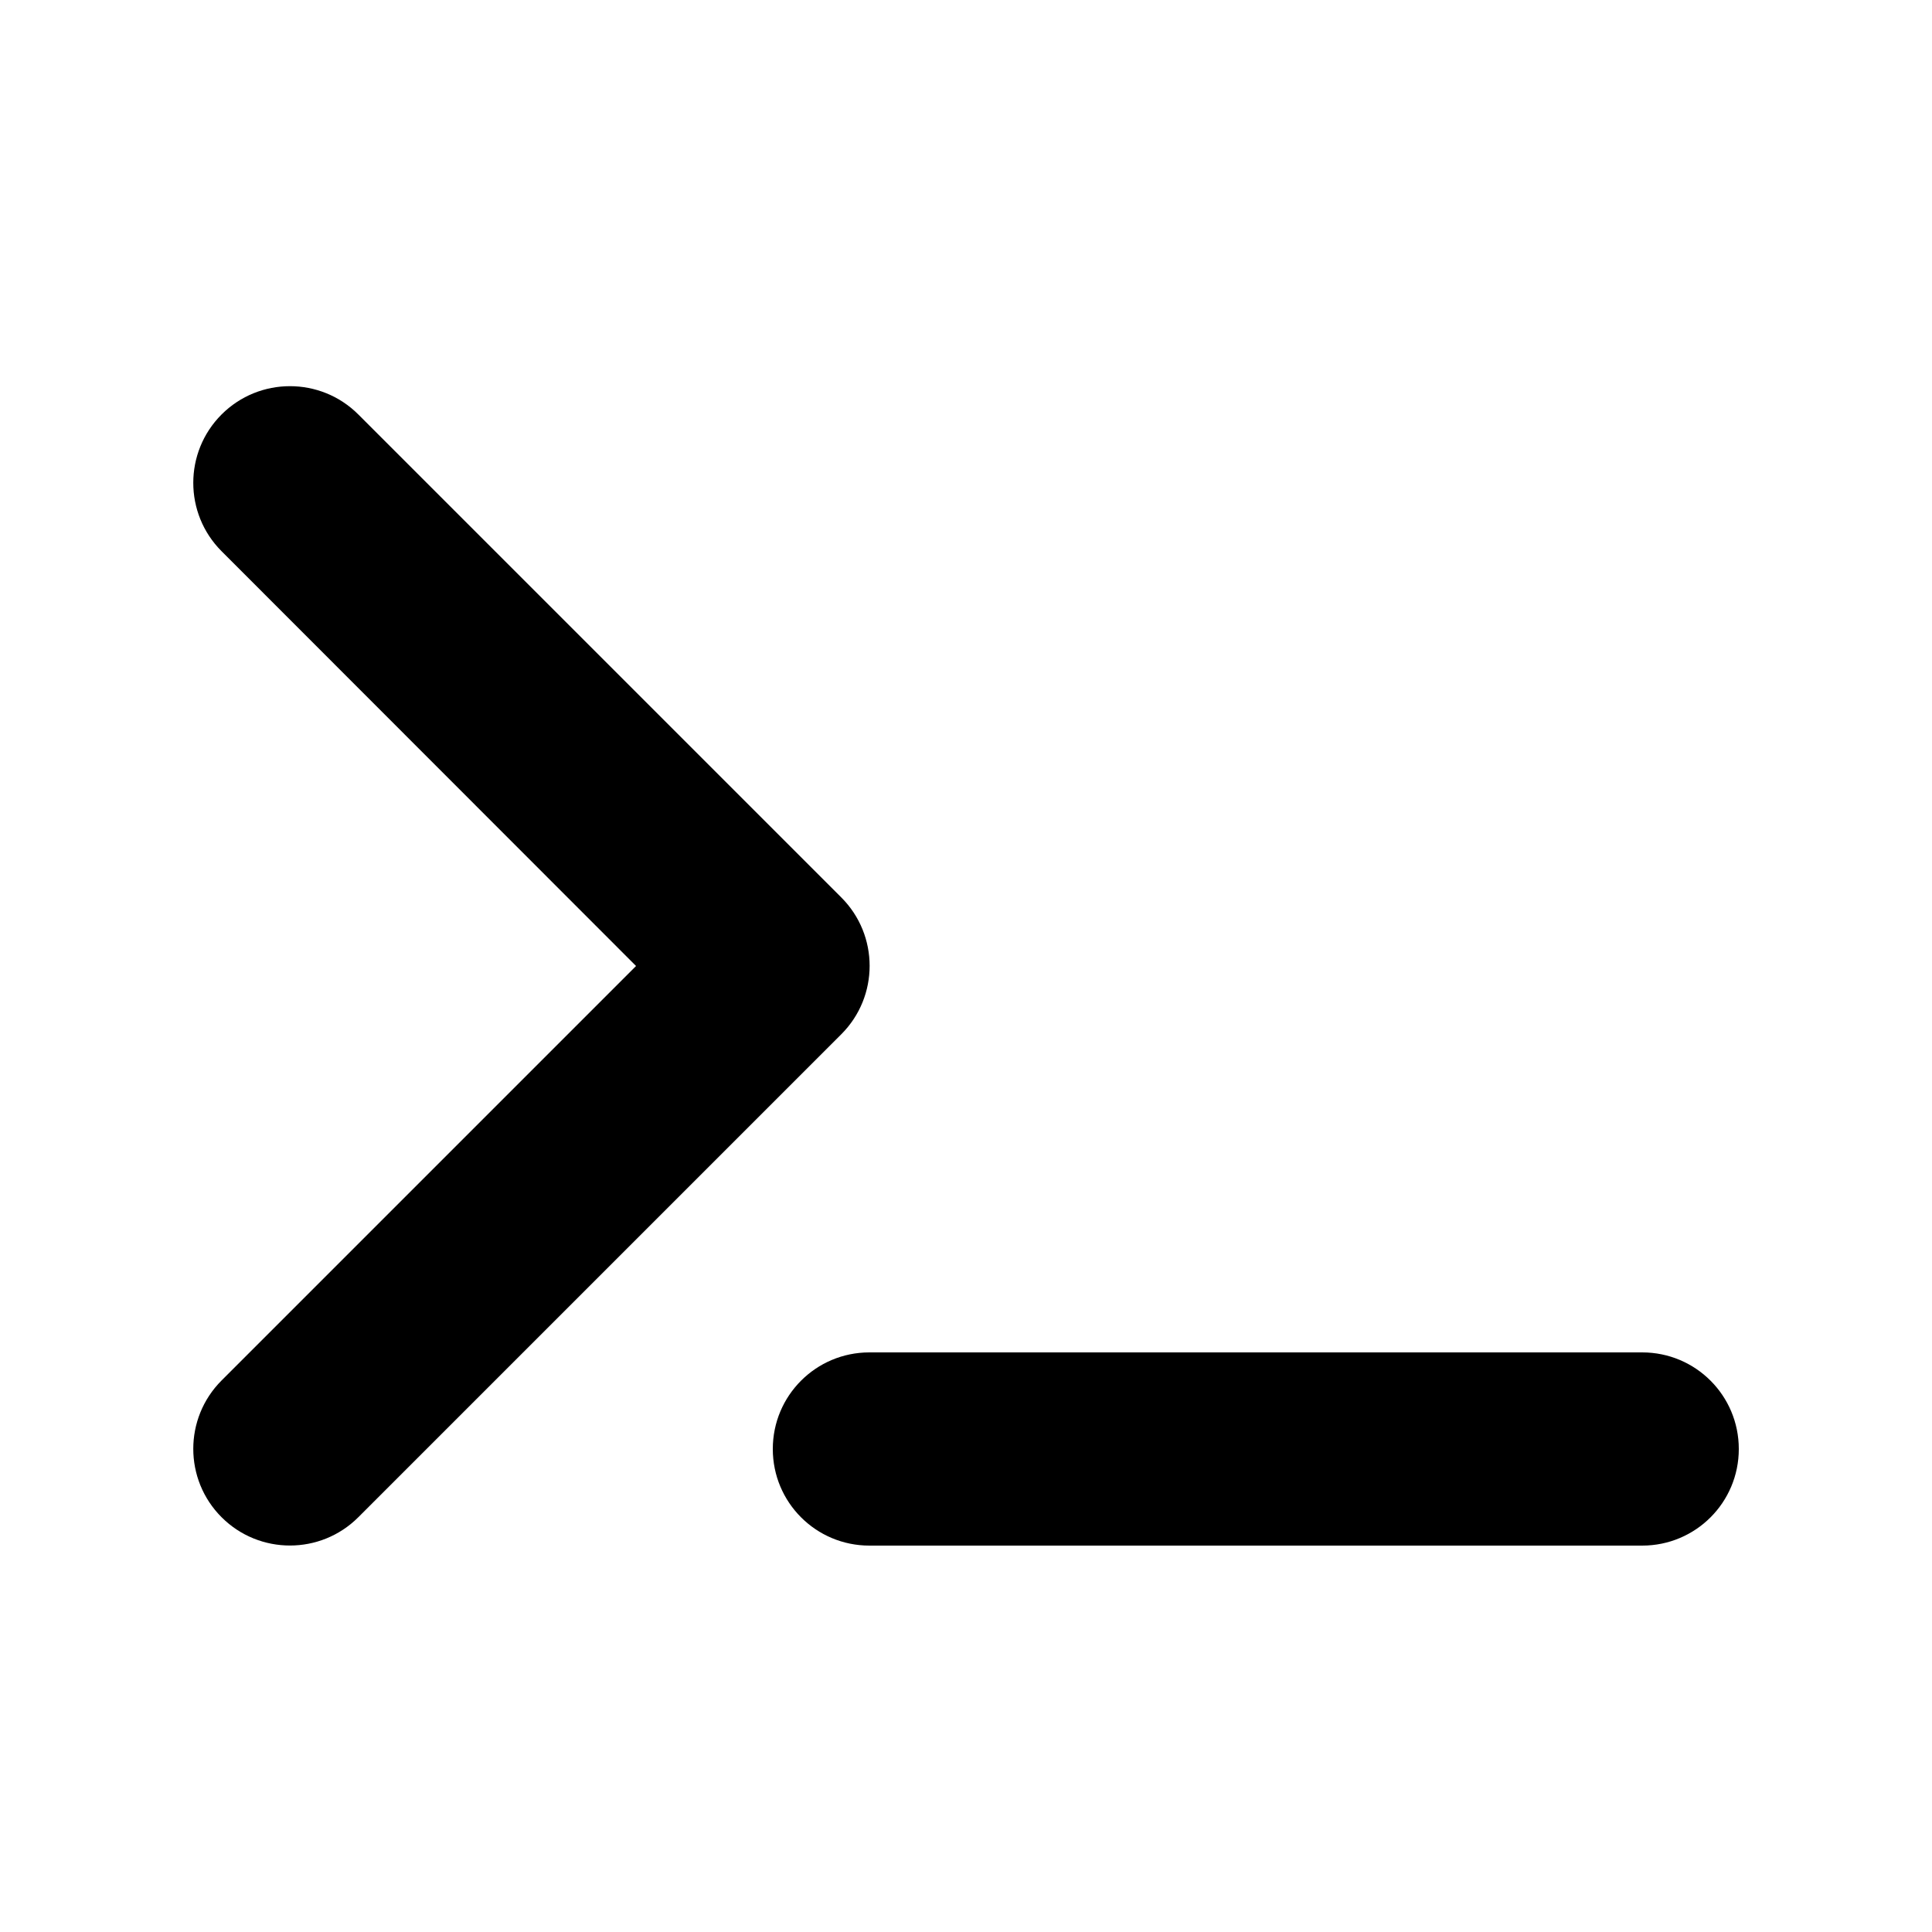
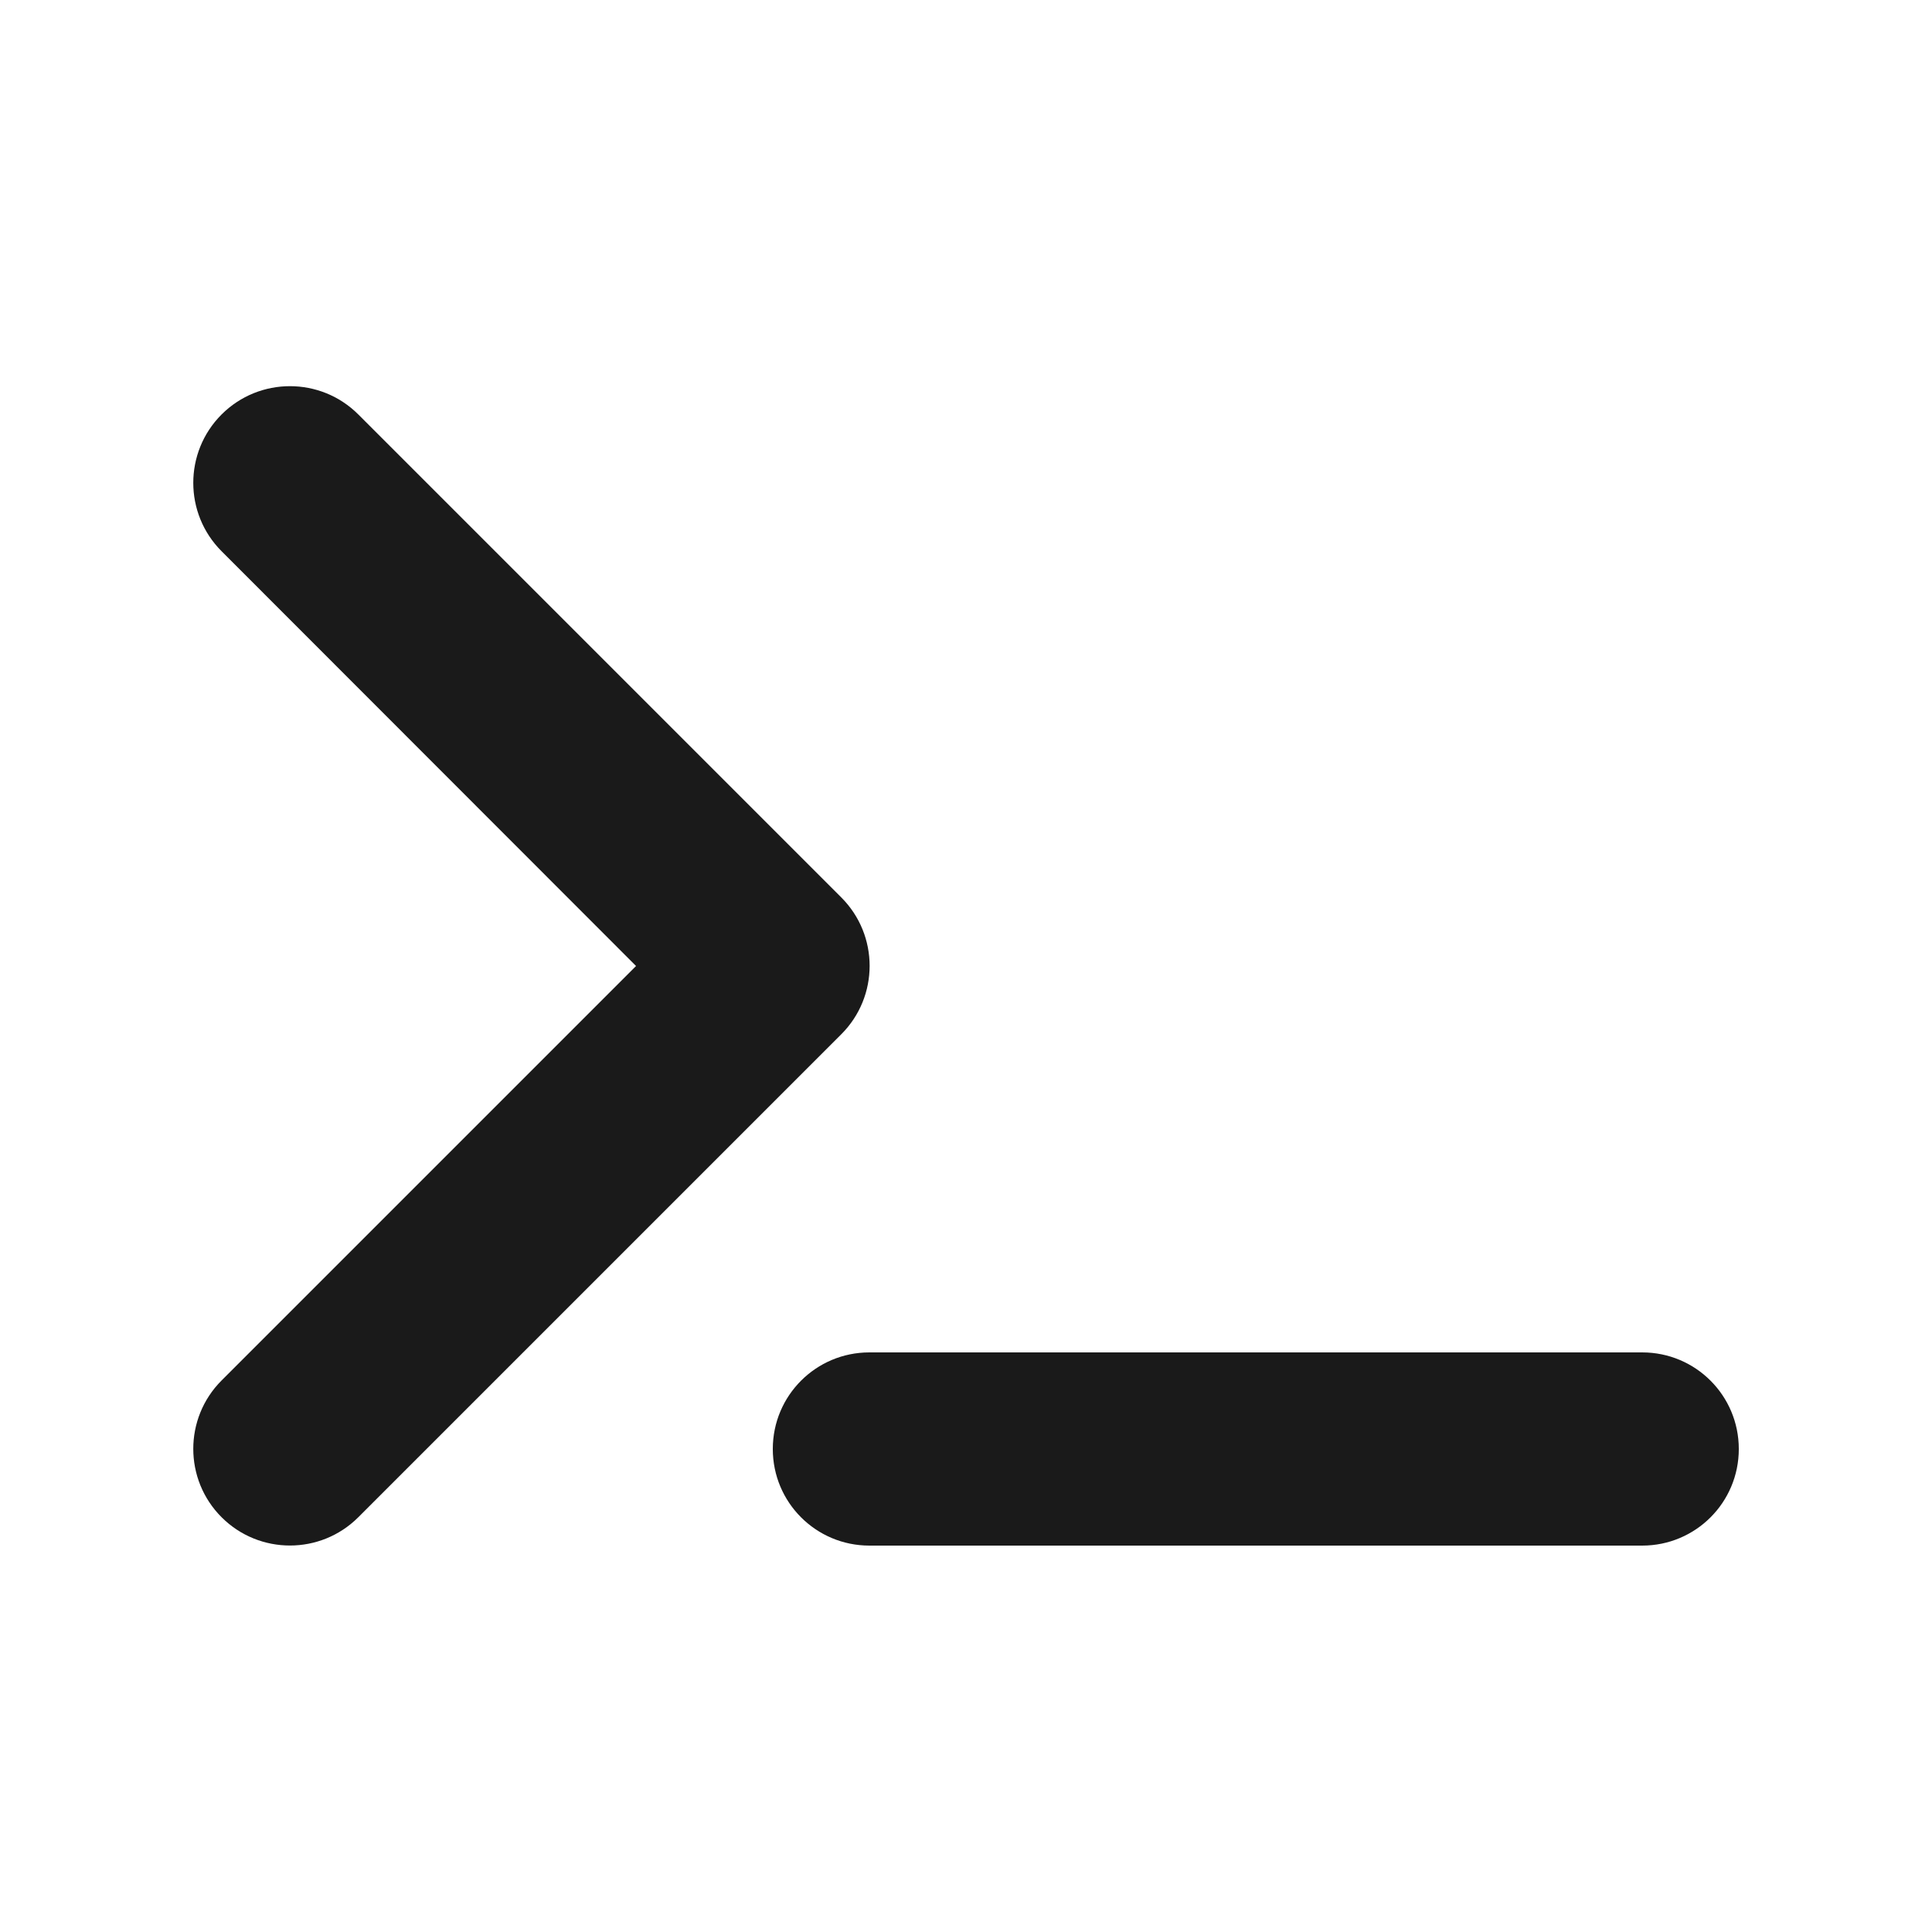
- <svg xmlns="http://www.w3.org/2000/svg" viewBox="0 0 640 640">
+ <svg xmlns="http://www.w3.org/2000/svg" viewBox="0 0 640 640" class="icon-theme">
+   <style>
+         .icon-theme {
+             fill: #1a1a1a;
+         }
+ 
+         @media (prefers-color-scheme: dark) {
+             .icon-theme {
+                 fill: #f8f9fa;
+             }
+         }
+     </style>
  <path d="M73.4 182.6C60.9 170.1 60.9 149.8 73.4 137.3C85.9 124.8 106.2 124.8 118.7 137.3L278.7 297.3C291.2 309.8 291.2 330.1 278.7 342.6L118.7 502.6C106.2 515.1 85.9 515.1 73.4 502.6C60.9 490.1 60.9 469.8 73.4 457.3L210.7 320L73.4 182.6zM288 448L544 448C561.7 448 576 462.3 576 480C576 497.7 561.7 512 544 512L288 512C270.3 512 256 497.7 256 480C256 462.3 270.3 448 288 448z" />
</svg>
